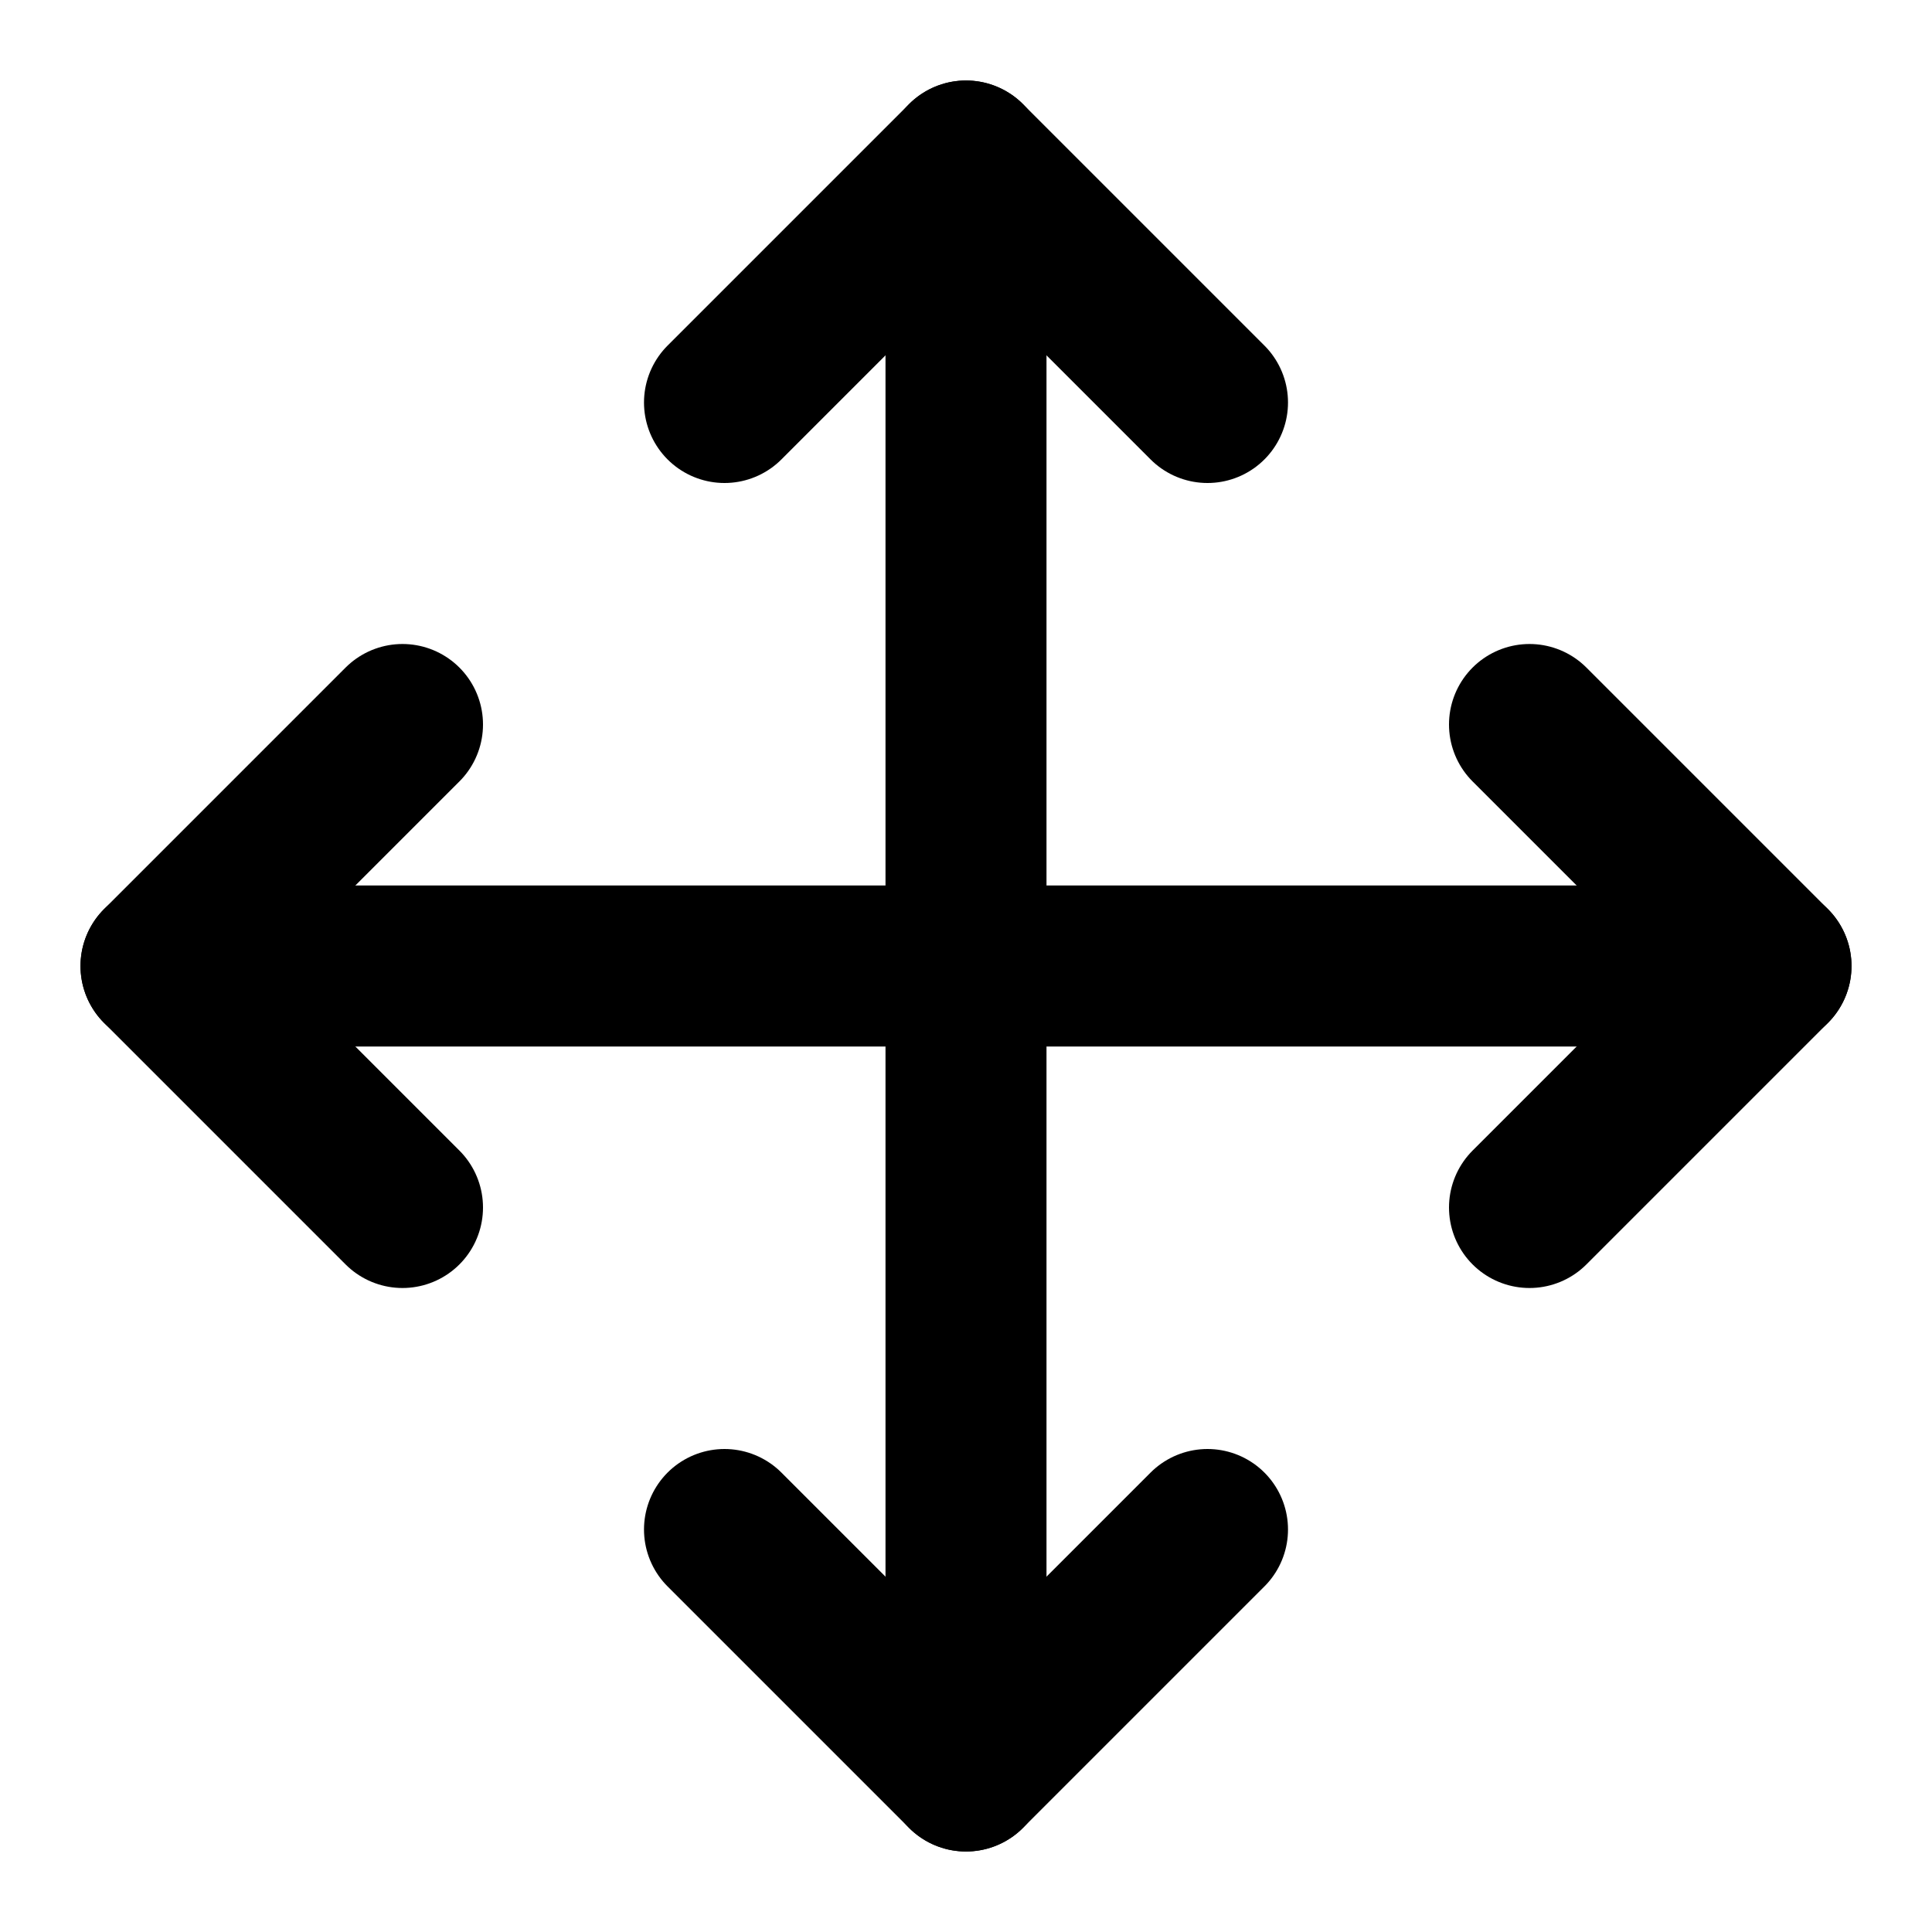
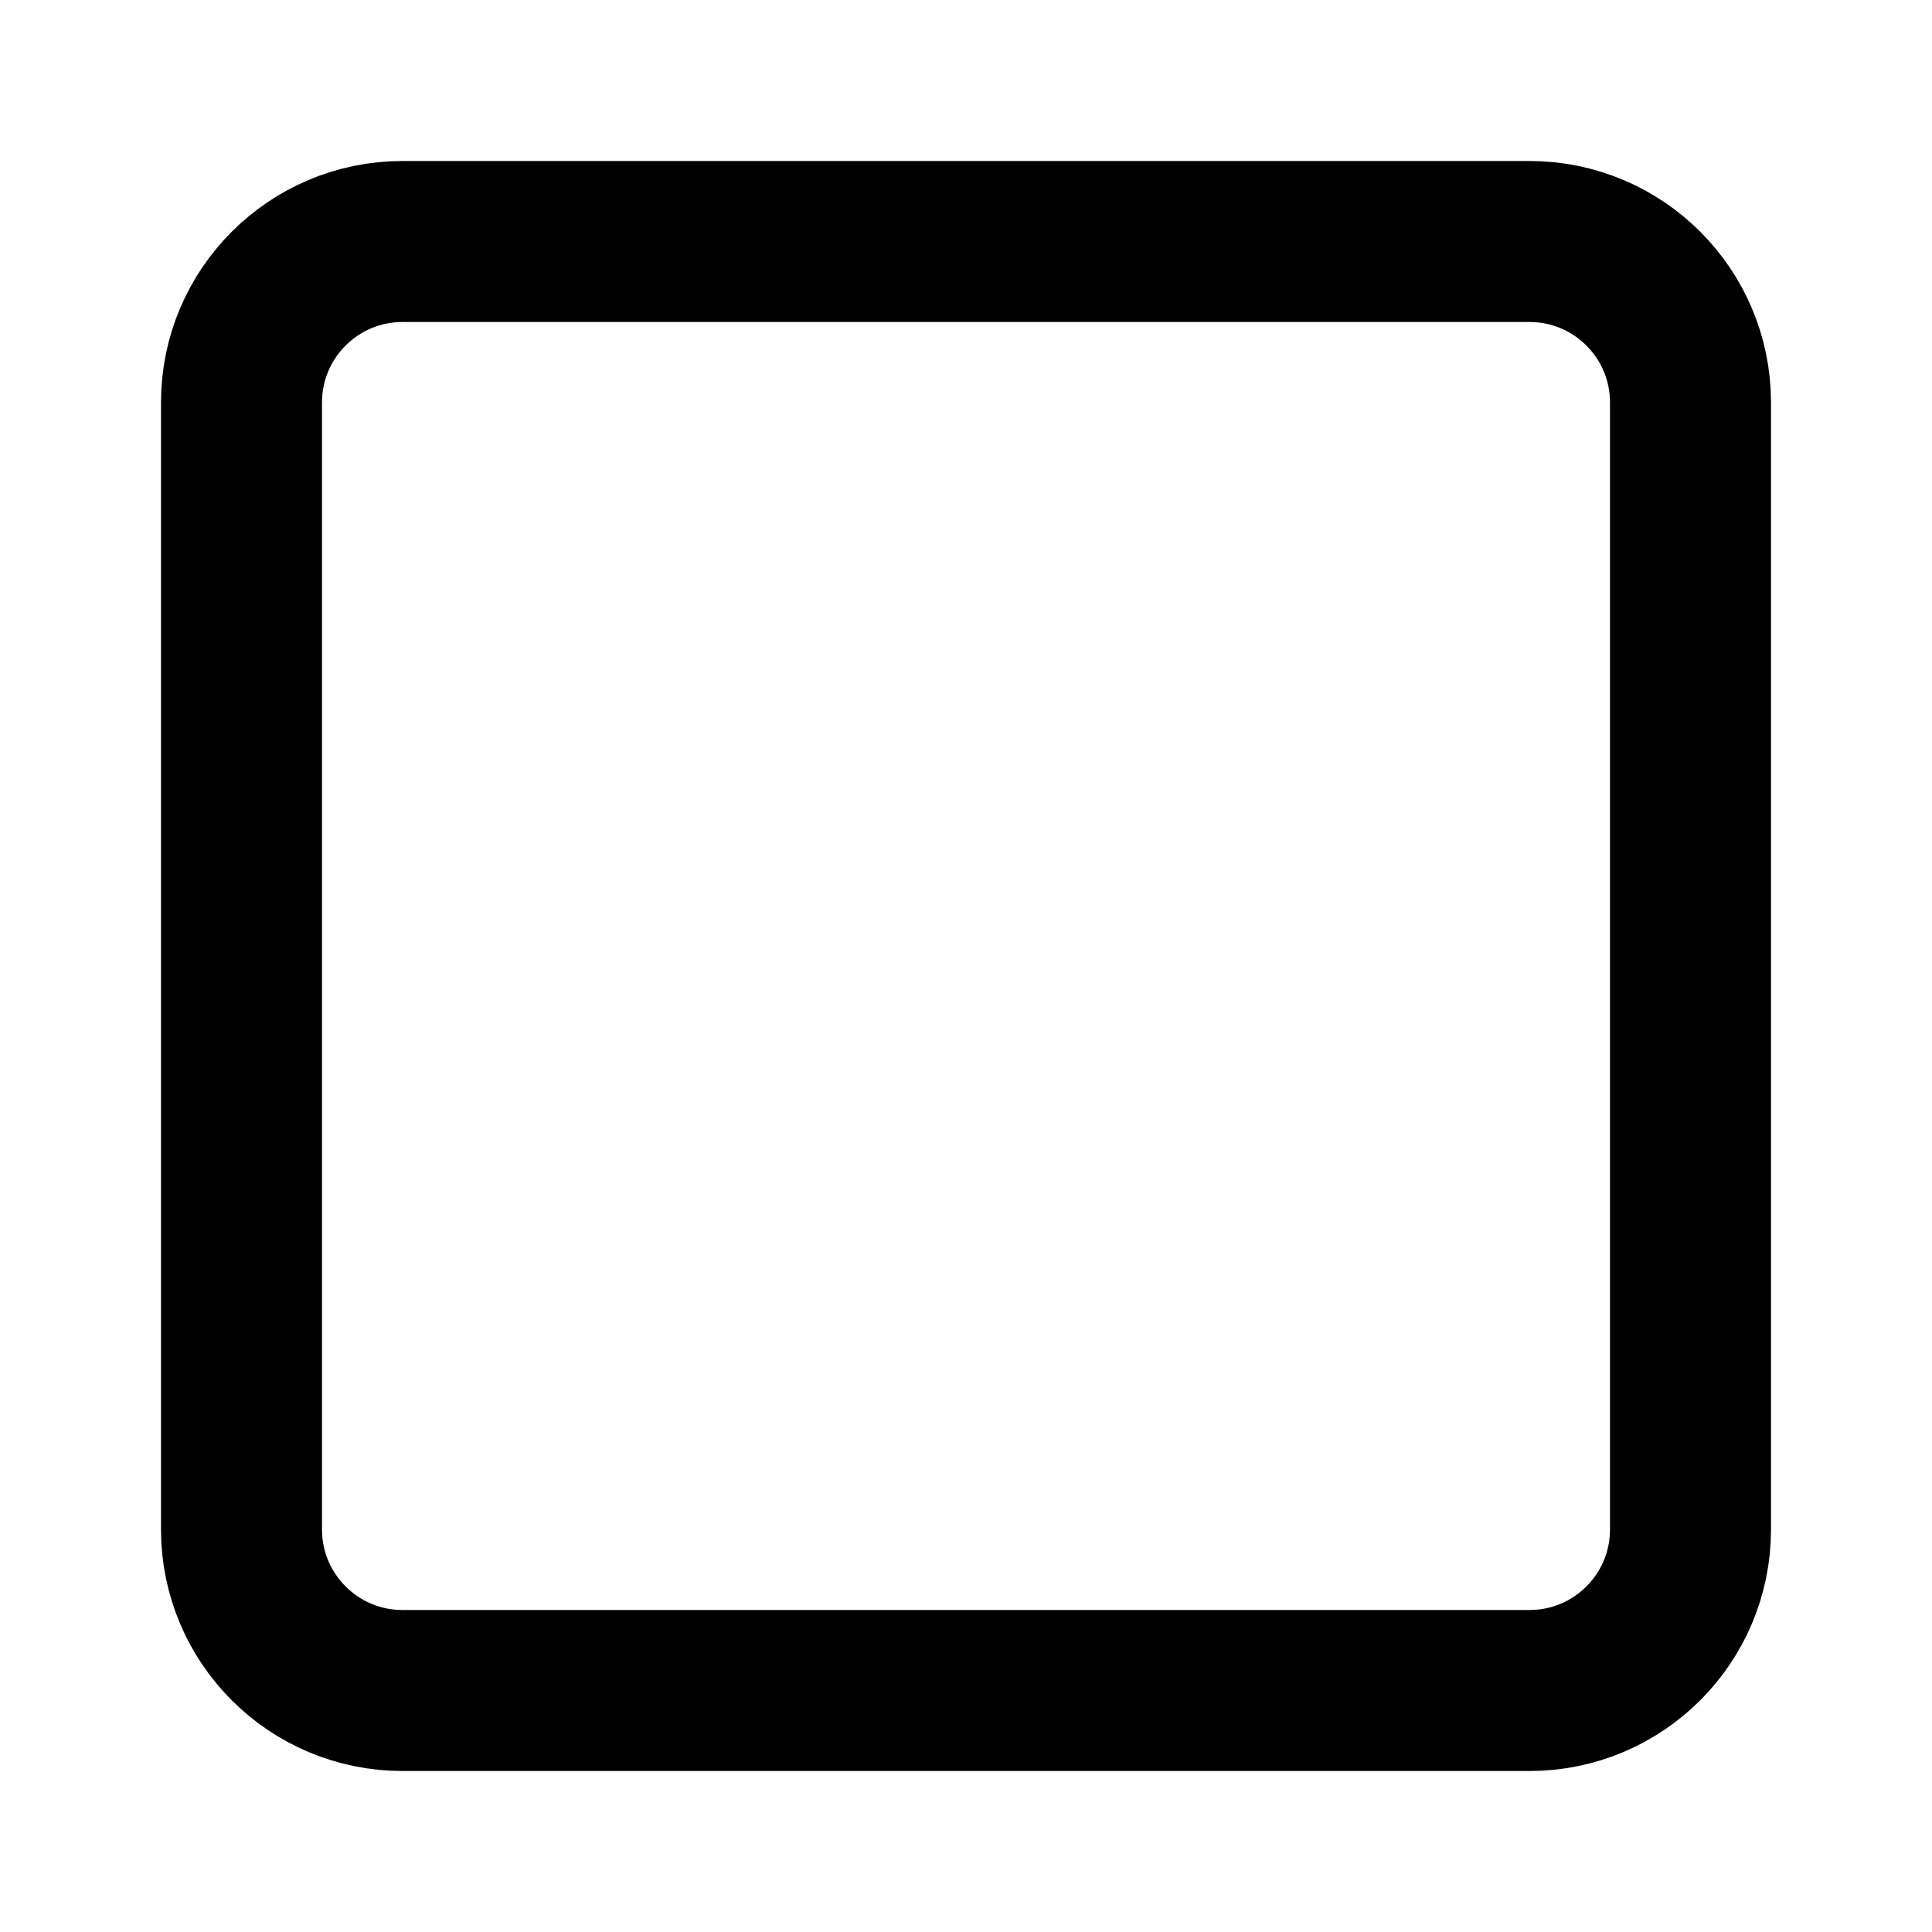
- <svg xmlns="http://www.w3.org/2000/svg" class="lucide lucide-move" width="24" height="24" viewBox="0 0 24 24" fill="none" stroke="currentColor" stroke-width="2" stroke-linecap="round" stroke-linejoin="round">
-   <path d="M12 2v20" />
-   <path d="m15 19-3 3-3-3" />
-   <path d="m19 9 3 3-3 3" />
-   <path d="M2 12h20" />
-   <path d="m5 9-3 3 3 3" />
-   <path d="m9 5 3-3 3 3" />
+ <svg xmlns="http://www.w3.org/2000/svg" class="lucide lucide-square" width="24" height="24" viewBox="0 0 24 24" fill="none" stroke="currentColor" stroke-width="2" stroke-linecap="round" stroke-linejoin="round">
+   <rect width="18" height="18" x="3" y="3" rx="2" />
</svg>
